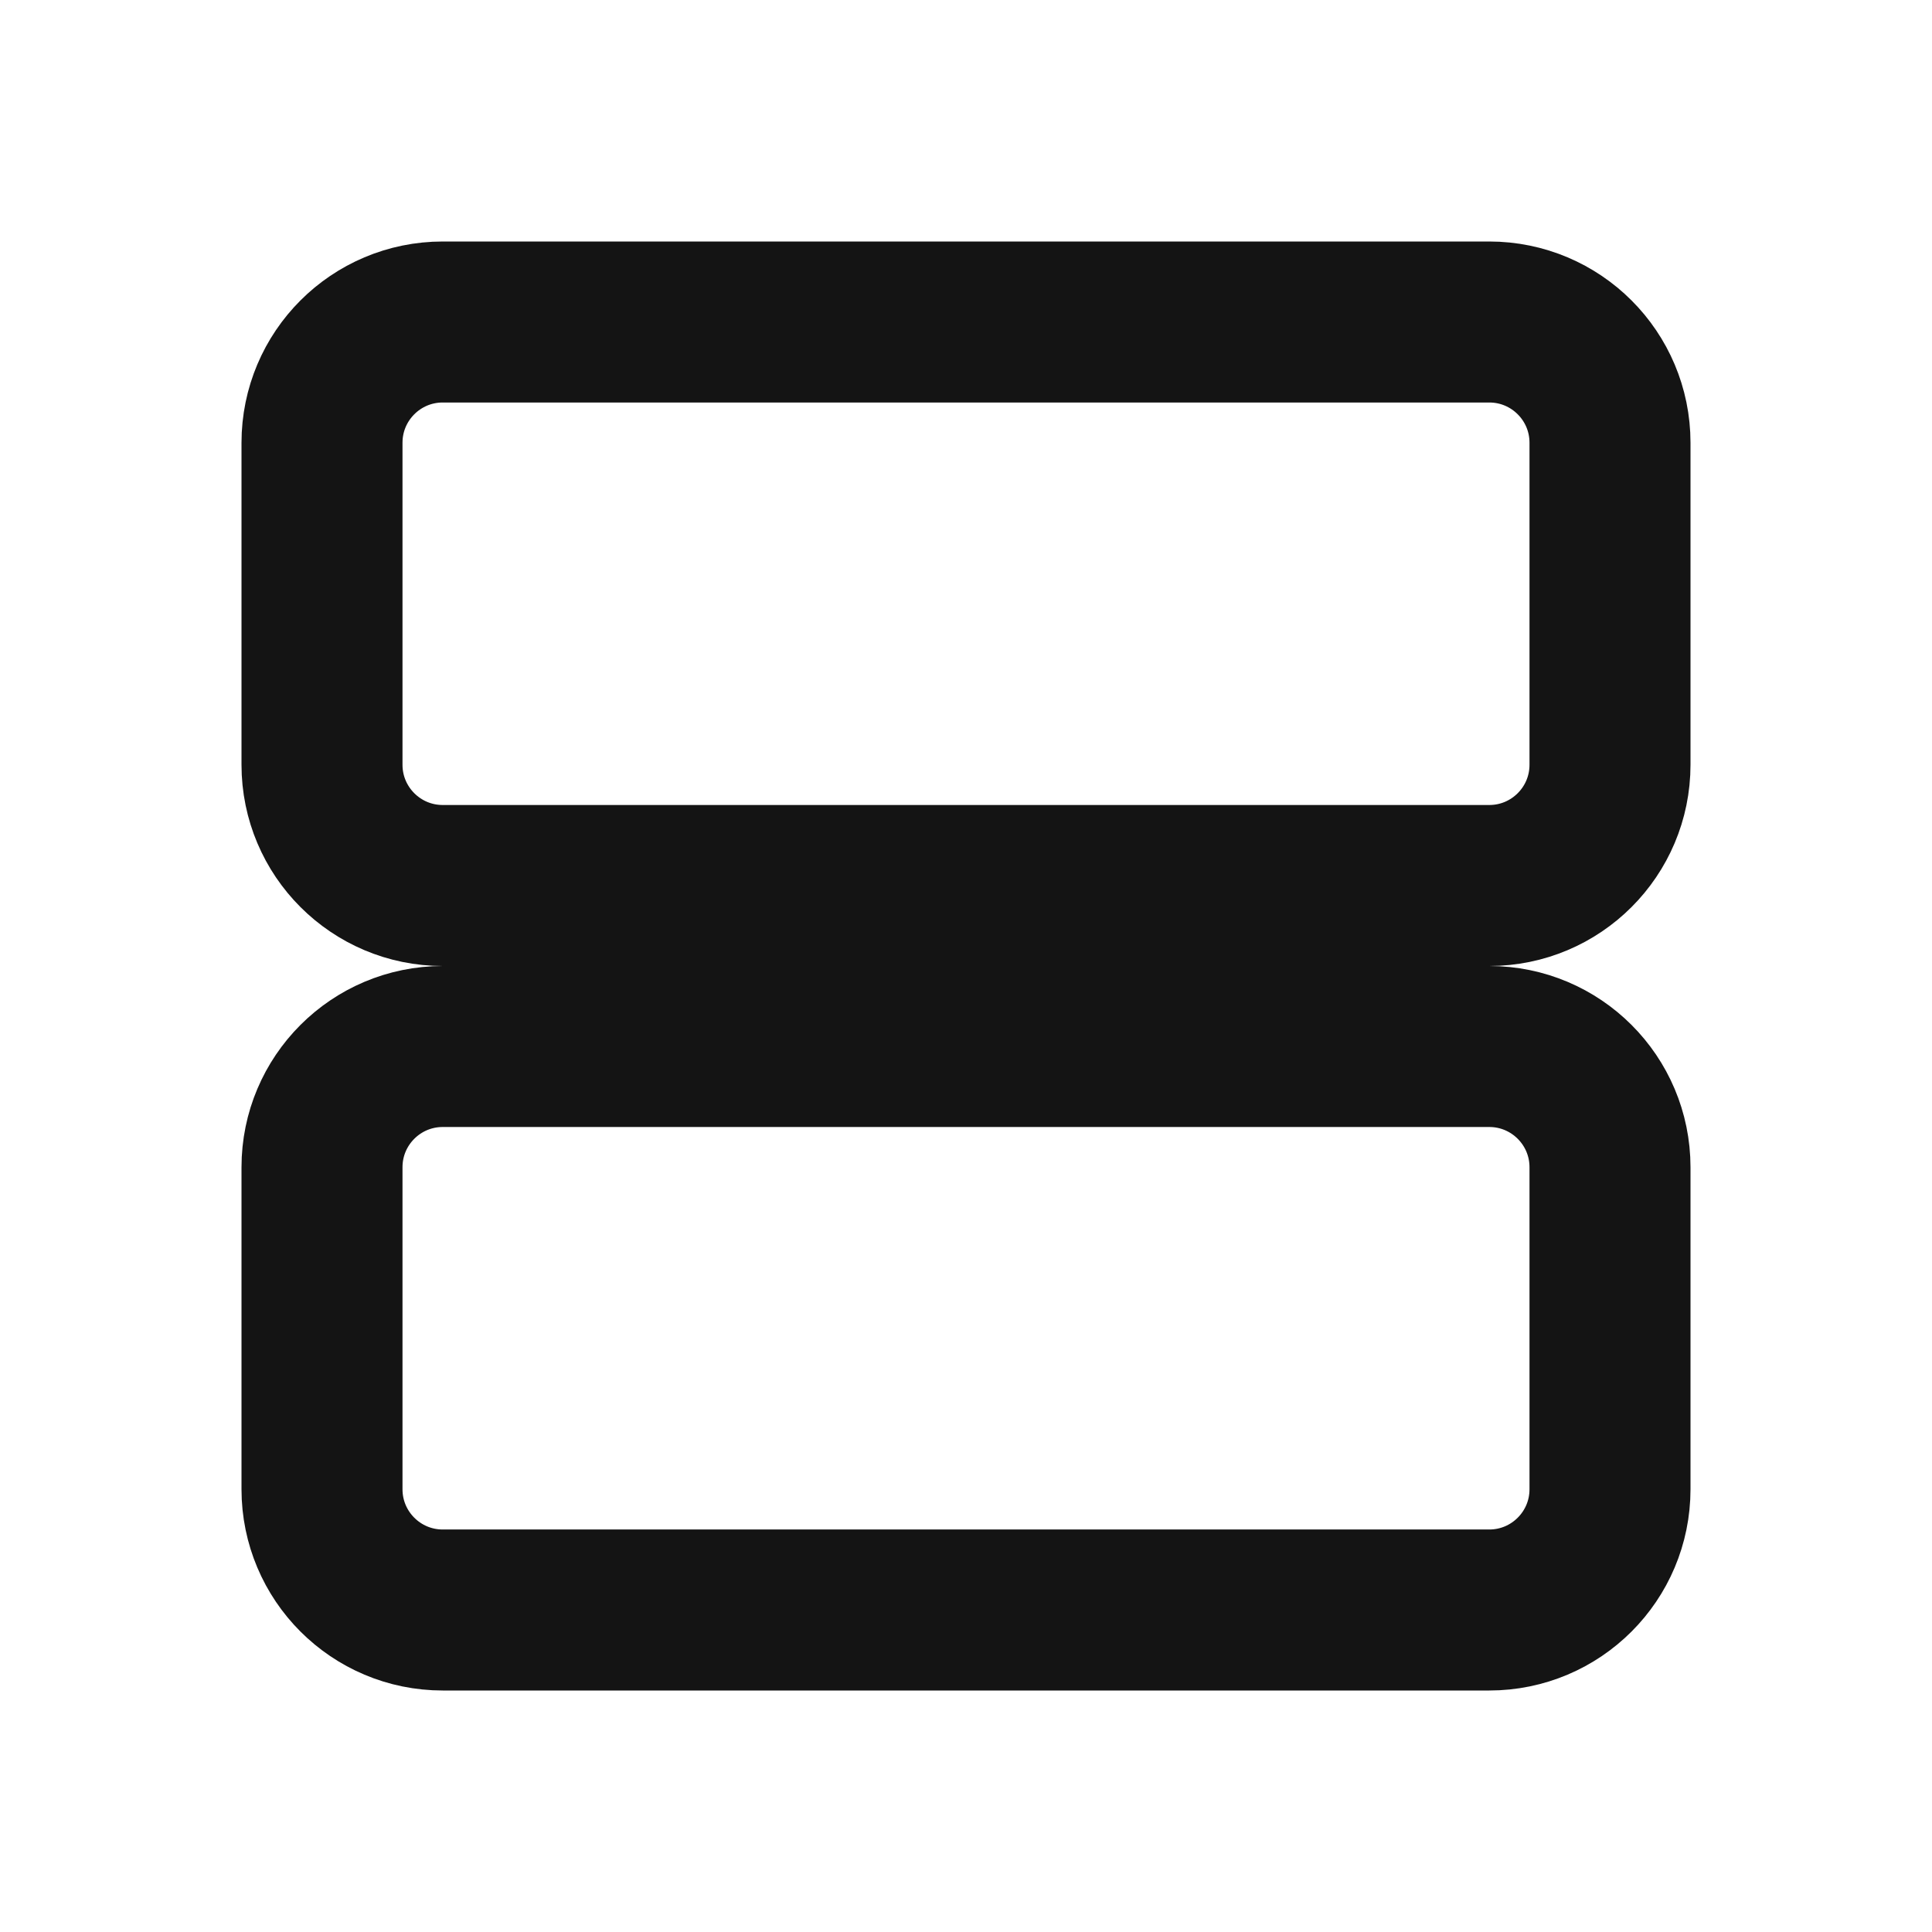
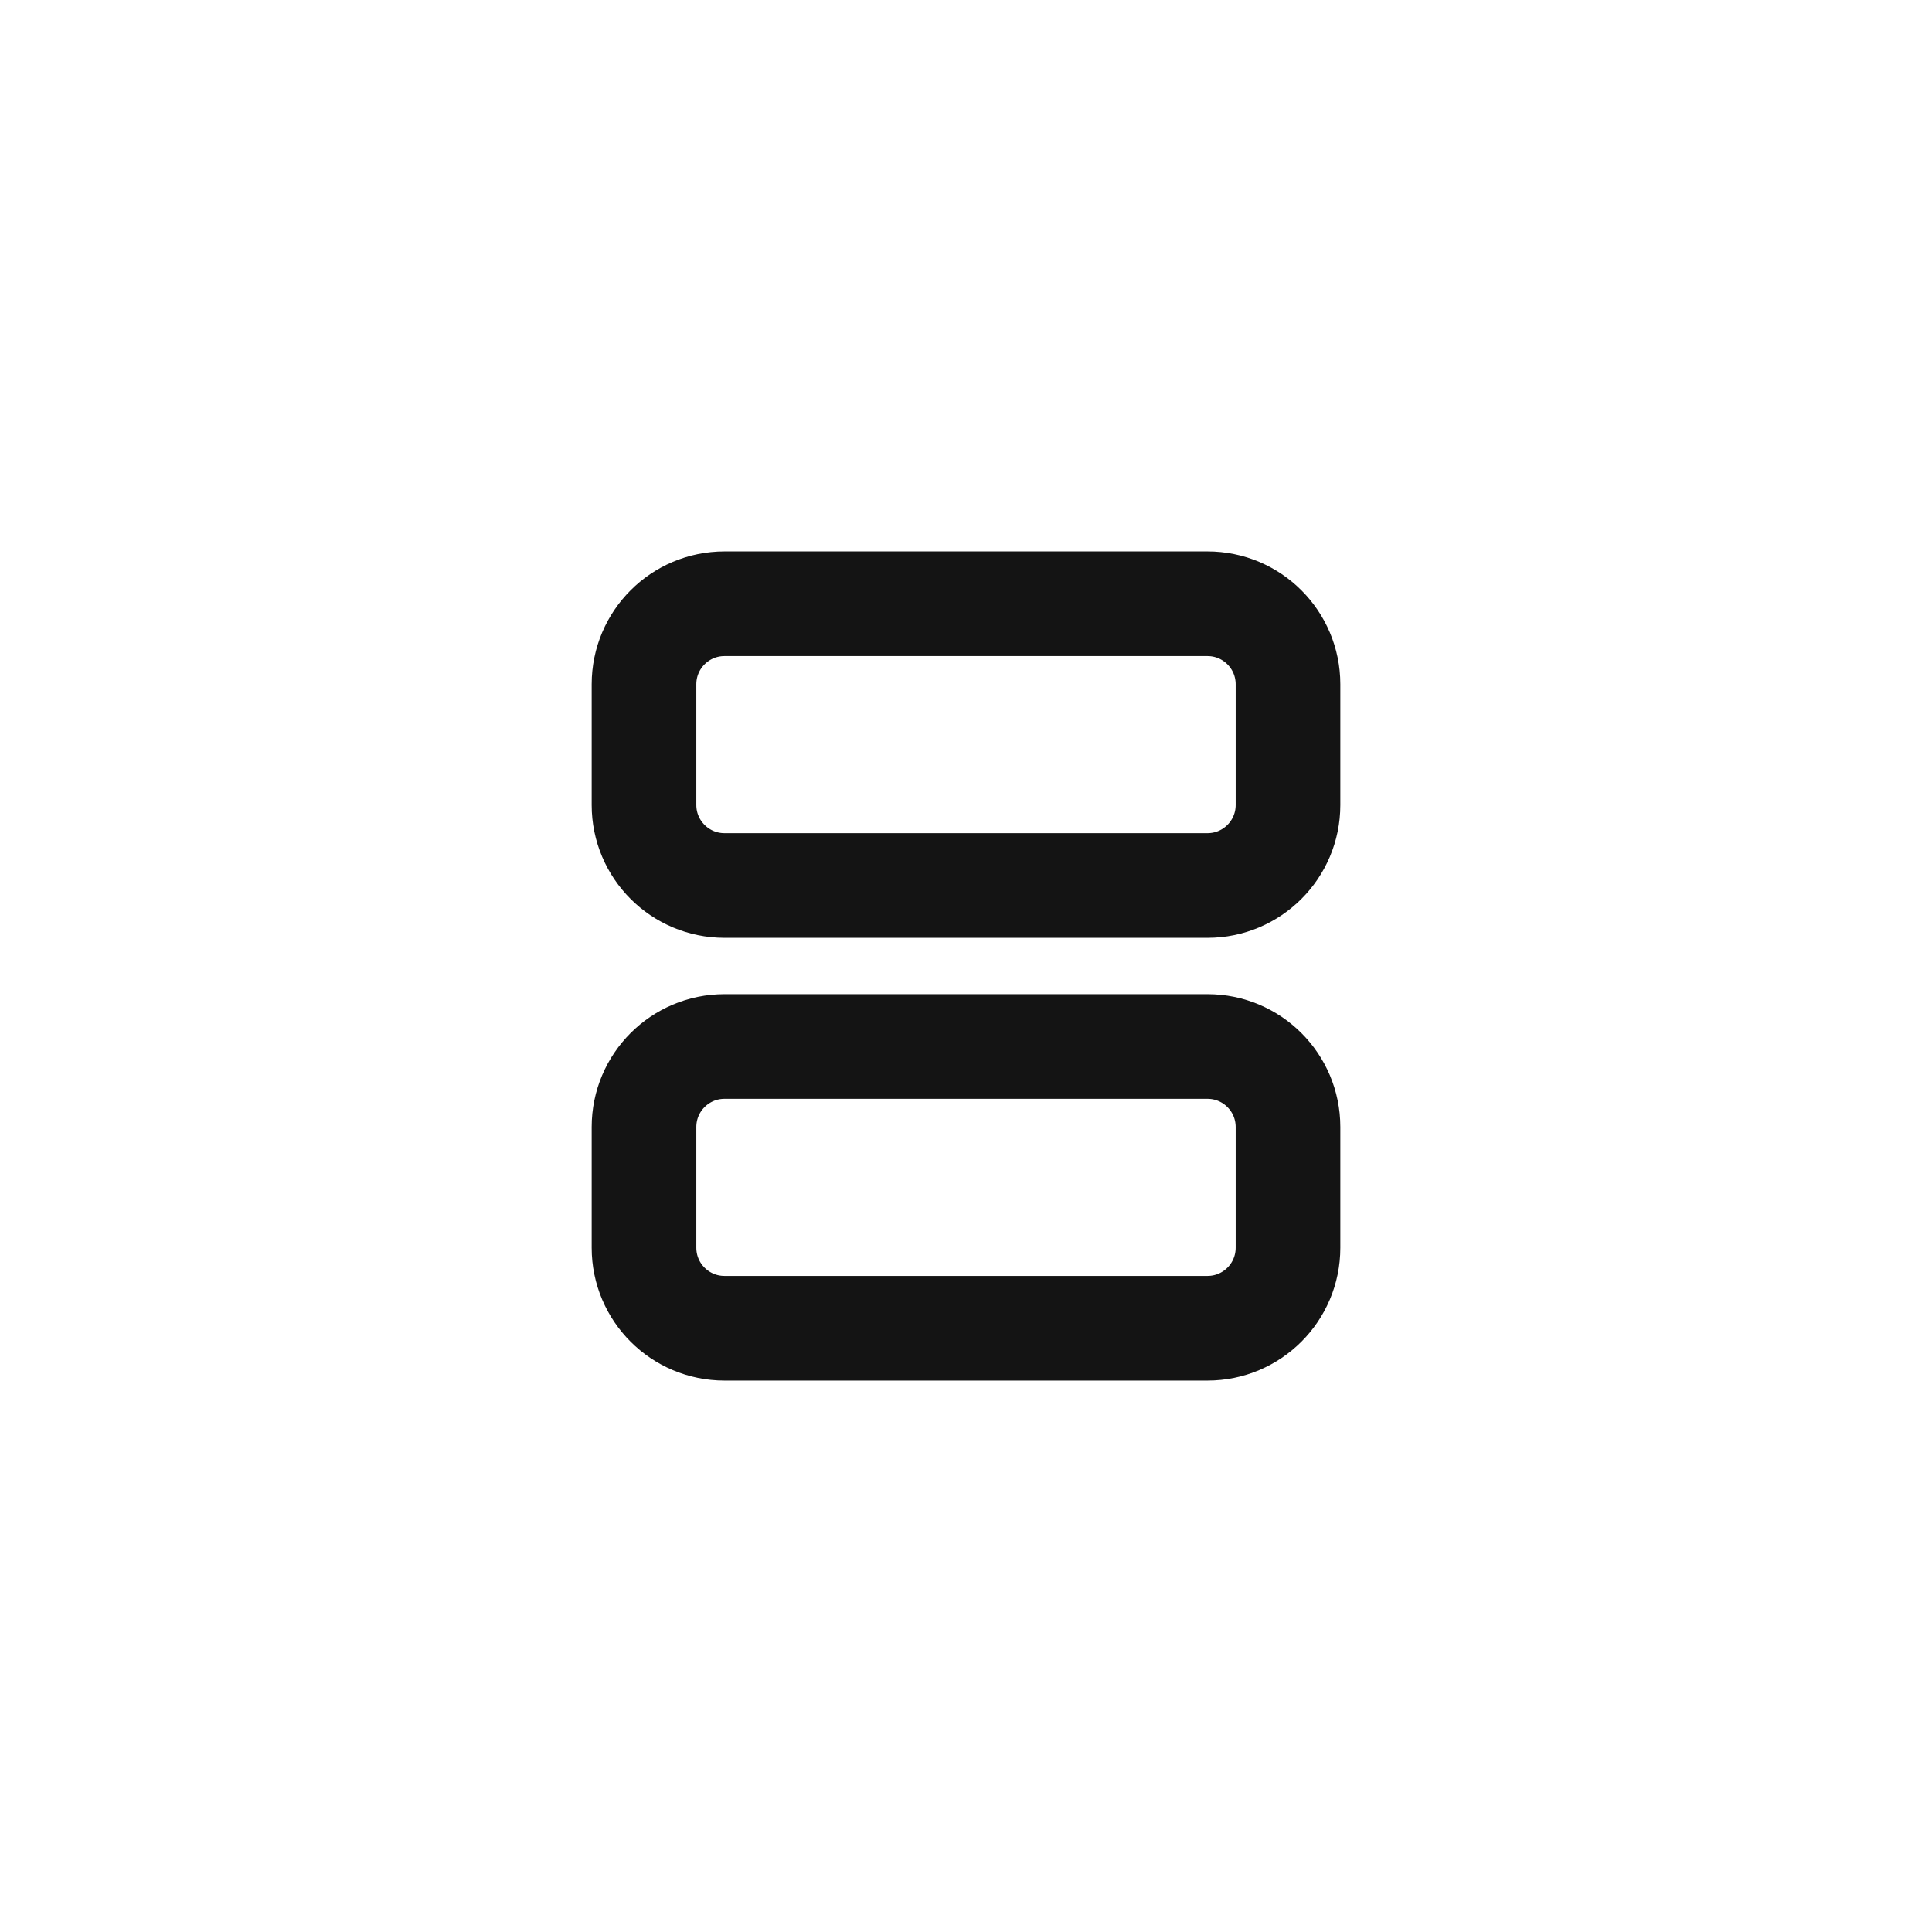
<svg xmlns="http://www.w3.org/2000/svg" width="24" height="24" viewBox="0 0 24 24" fill="none">
-   <rect class="ThemeIconStroke" x="4" y="4" width="16" height="7" rx="1.5" stroke="#141414" stroke-width="2" />
-   <rect class="ThemeIconStroke" x="4" y="13" width="16" height="7" rx="1.5" stroke="#141414" stroke-width="2" />
+   <rect class="ThemeIconStroke" x="8" y="7.5" width="8" height="3.5" rx="1" fill="none" stroke="#141414" stroke-width="1.3" stroke-linejoin="round" />
+   <rect class="ThemeIconStroke" x="8" y="13" width="8" height="3.5" rx="1" fill="none" stroke="#141414" stroke-width="1.3" stroke-linejoin="round" />
</svg>
